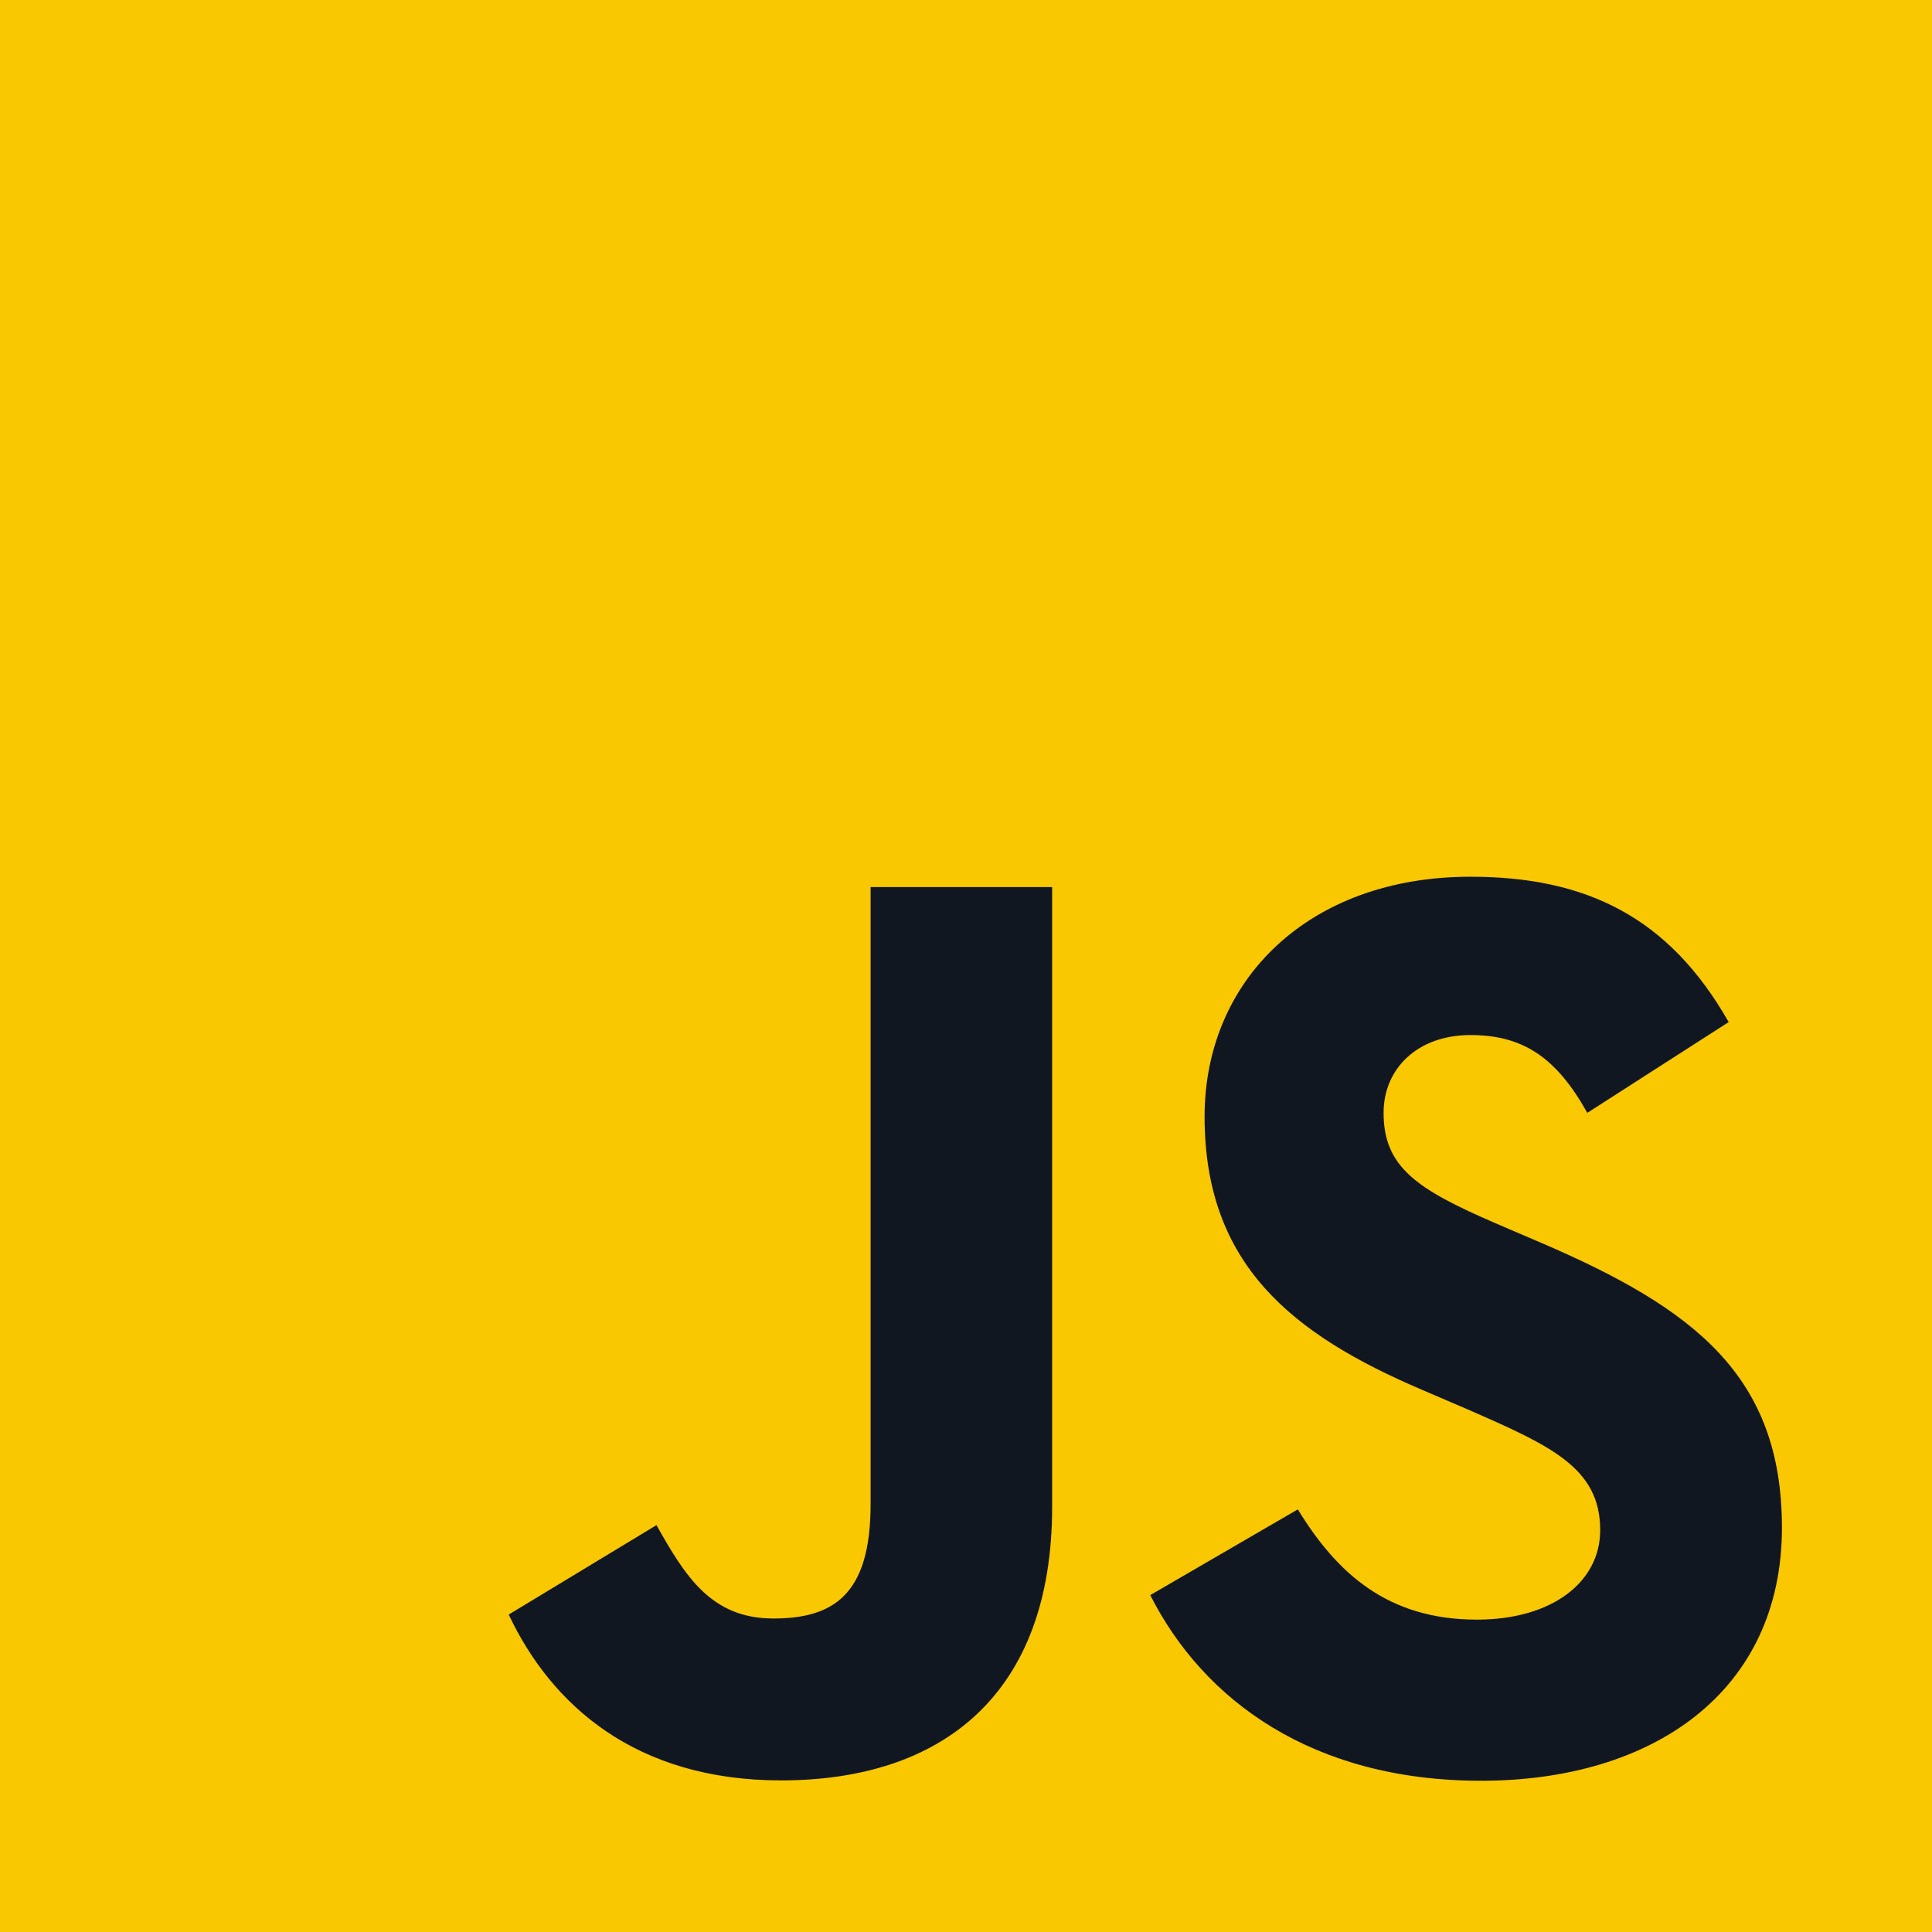
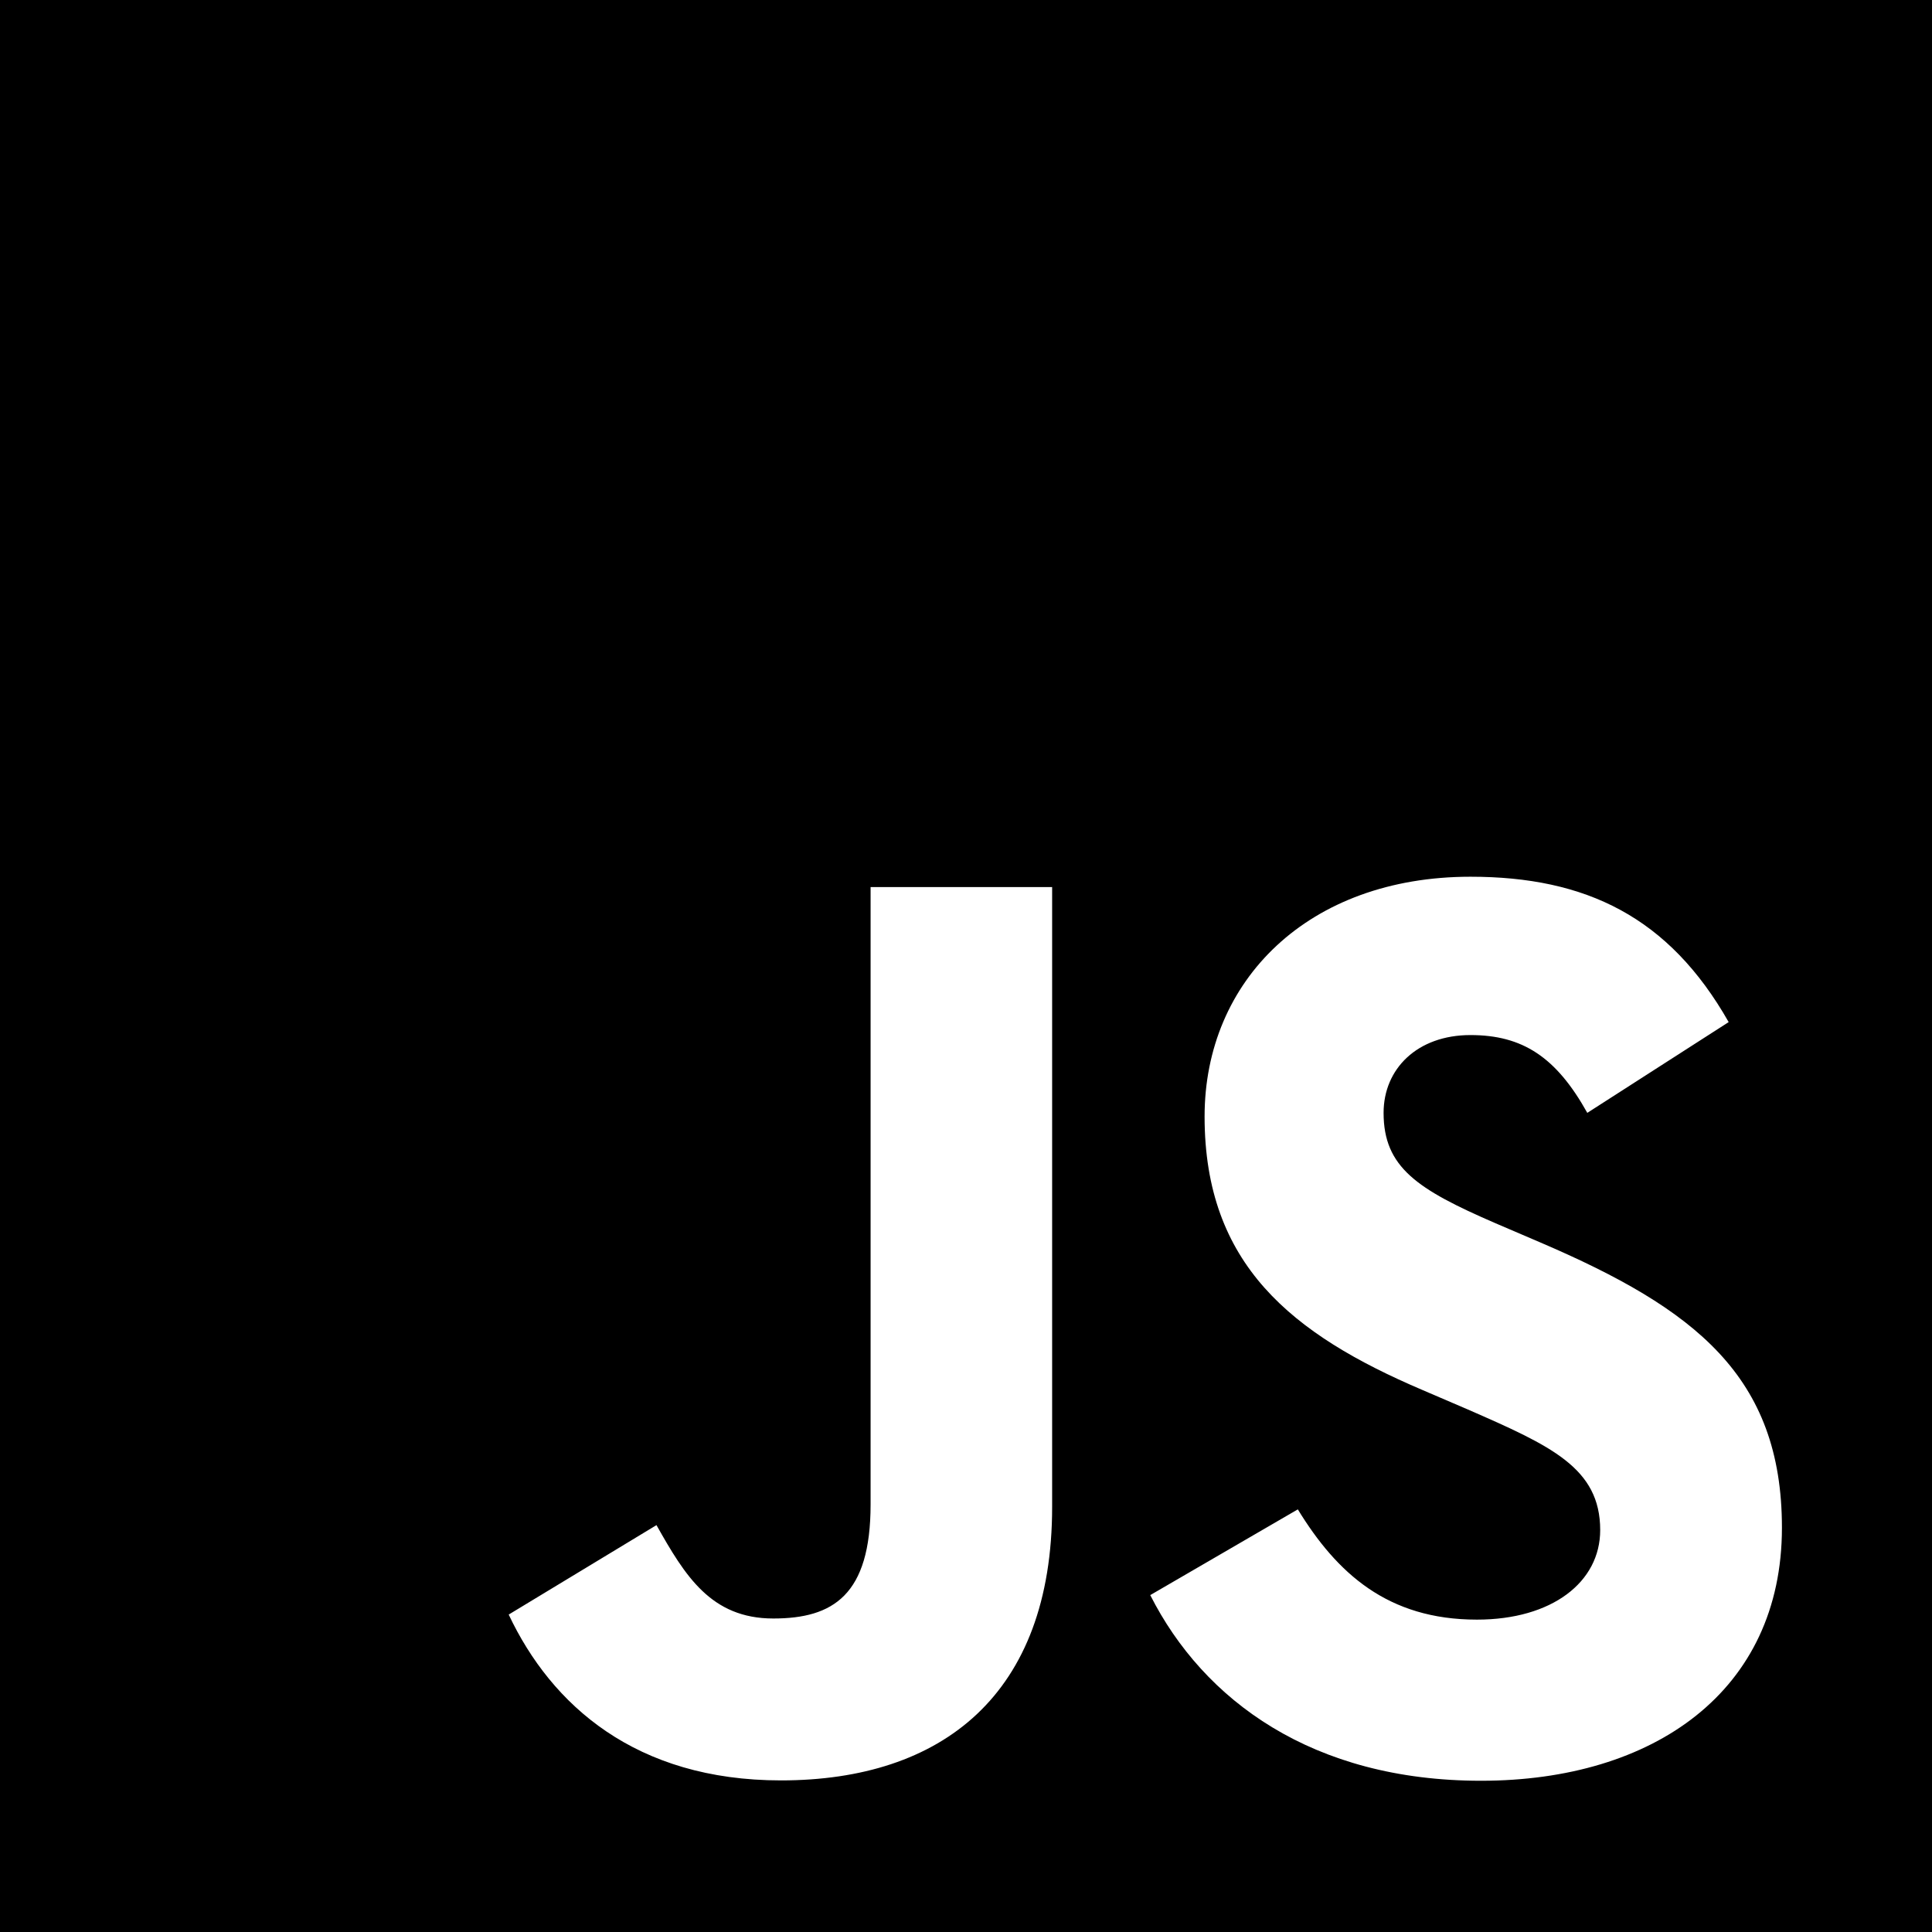
- <svg xmlns="http://www.w3.org/2000/svg" viewBox="0 0 120 120" xml:space="preserve">
-   <rect fill="#FAC800" width="120" height="120" />
-   <path fill="#111720" d="M80.61,93.75c2.417,3.947,5.562,6.848,11.124,6.848c4.672,0,7.657-2.335,7.657-5.562     c0-3.867-3.067-5.236-8.21-7.486l-2.819-1.21c-8.137-3.467-13.543-7.81-13.543-16.99c0-8.457,6.444-14.895,16.514-14.895     c7.17,0,12.324,2.495,16.038,9.029l-8.781,5.638c-1.933-3.467-4.019-4.832-7.257-4.832c-3.303,0-5.396,2.095-5.396,4.832     c0,3.383,2.095,4.752,6.933,6.848l2.819,1.208c9.581,4.109,14.99,8.297,14.99,17.714c0,10.152-7.975,15.714-18.686,15.714     c-10.472,0-17.238-4.99-20.549-11.531L80.61,93.75z M40.775,94.728c1.771,3.143,3.383,5.8,7.257,5.8     c3.705,0,6.042-1.45,6.042-7.086V55.099H65.35v38.495c0,11.676-6.846,16.99-16.838,16.99c-9.029,0-14.257-4.672-16.916-10.3     L40.775,94.728z" />
+ <svg xmlns="http://www.w3.org/2000/svg" id="Layer_1" data-name="Layer 1" viewBox="0 0 120 120">
+   <path d="M0,0v120h120V0H0ZM65.35,93.594c0,11.676-6.846,16.99-16.838,16.99-9.029,0-14.257-4.672-16.916-10.3l9.179-5.556c1.771,3.143,3.383,5.8,7.257,5.8,3.705,0,6.042-1.45,6.042-7.086v-38.343h11.276v38.495ZM91.993,110.606c-10.472,0-17.238-4.99-20.549-11.531l9.166-5.325c2.417,3.947,5.562,6.848,11.124,6.848,4.672,0,7.657-2.335,7.657-5.562,0-3.867-3.067-5.236-8.21-7.486l-2.819-1.21c-8.137-3.467-13.543-7.81-13.543-16.99,0-8.457,6.444-14.895,16.514-14.895,7.17,0,12.324,2.495,16.038,9.029l-8.781,5.638c-1.933-3.467-4.019-4.832-7.257-4.832-3.303,0-5.396,2.095-5.396,4.832,0,3.383,2.095,4.752,6.933,6.848l2.819,1.208c9.581,4.109,14.99,8.297,14.99,17.714,0,10.152-7.975,15.714-18.686,15.714Z" />
</svg>
